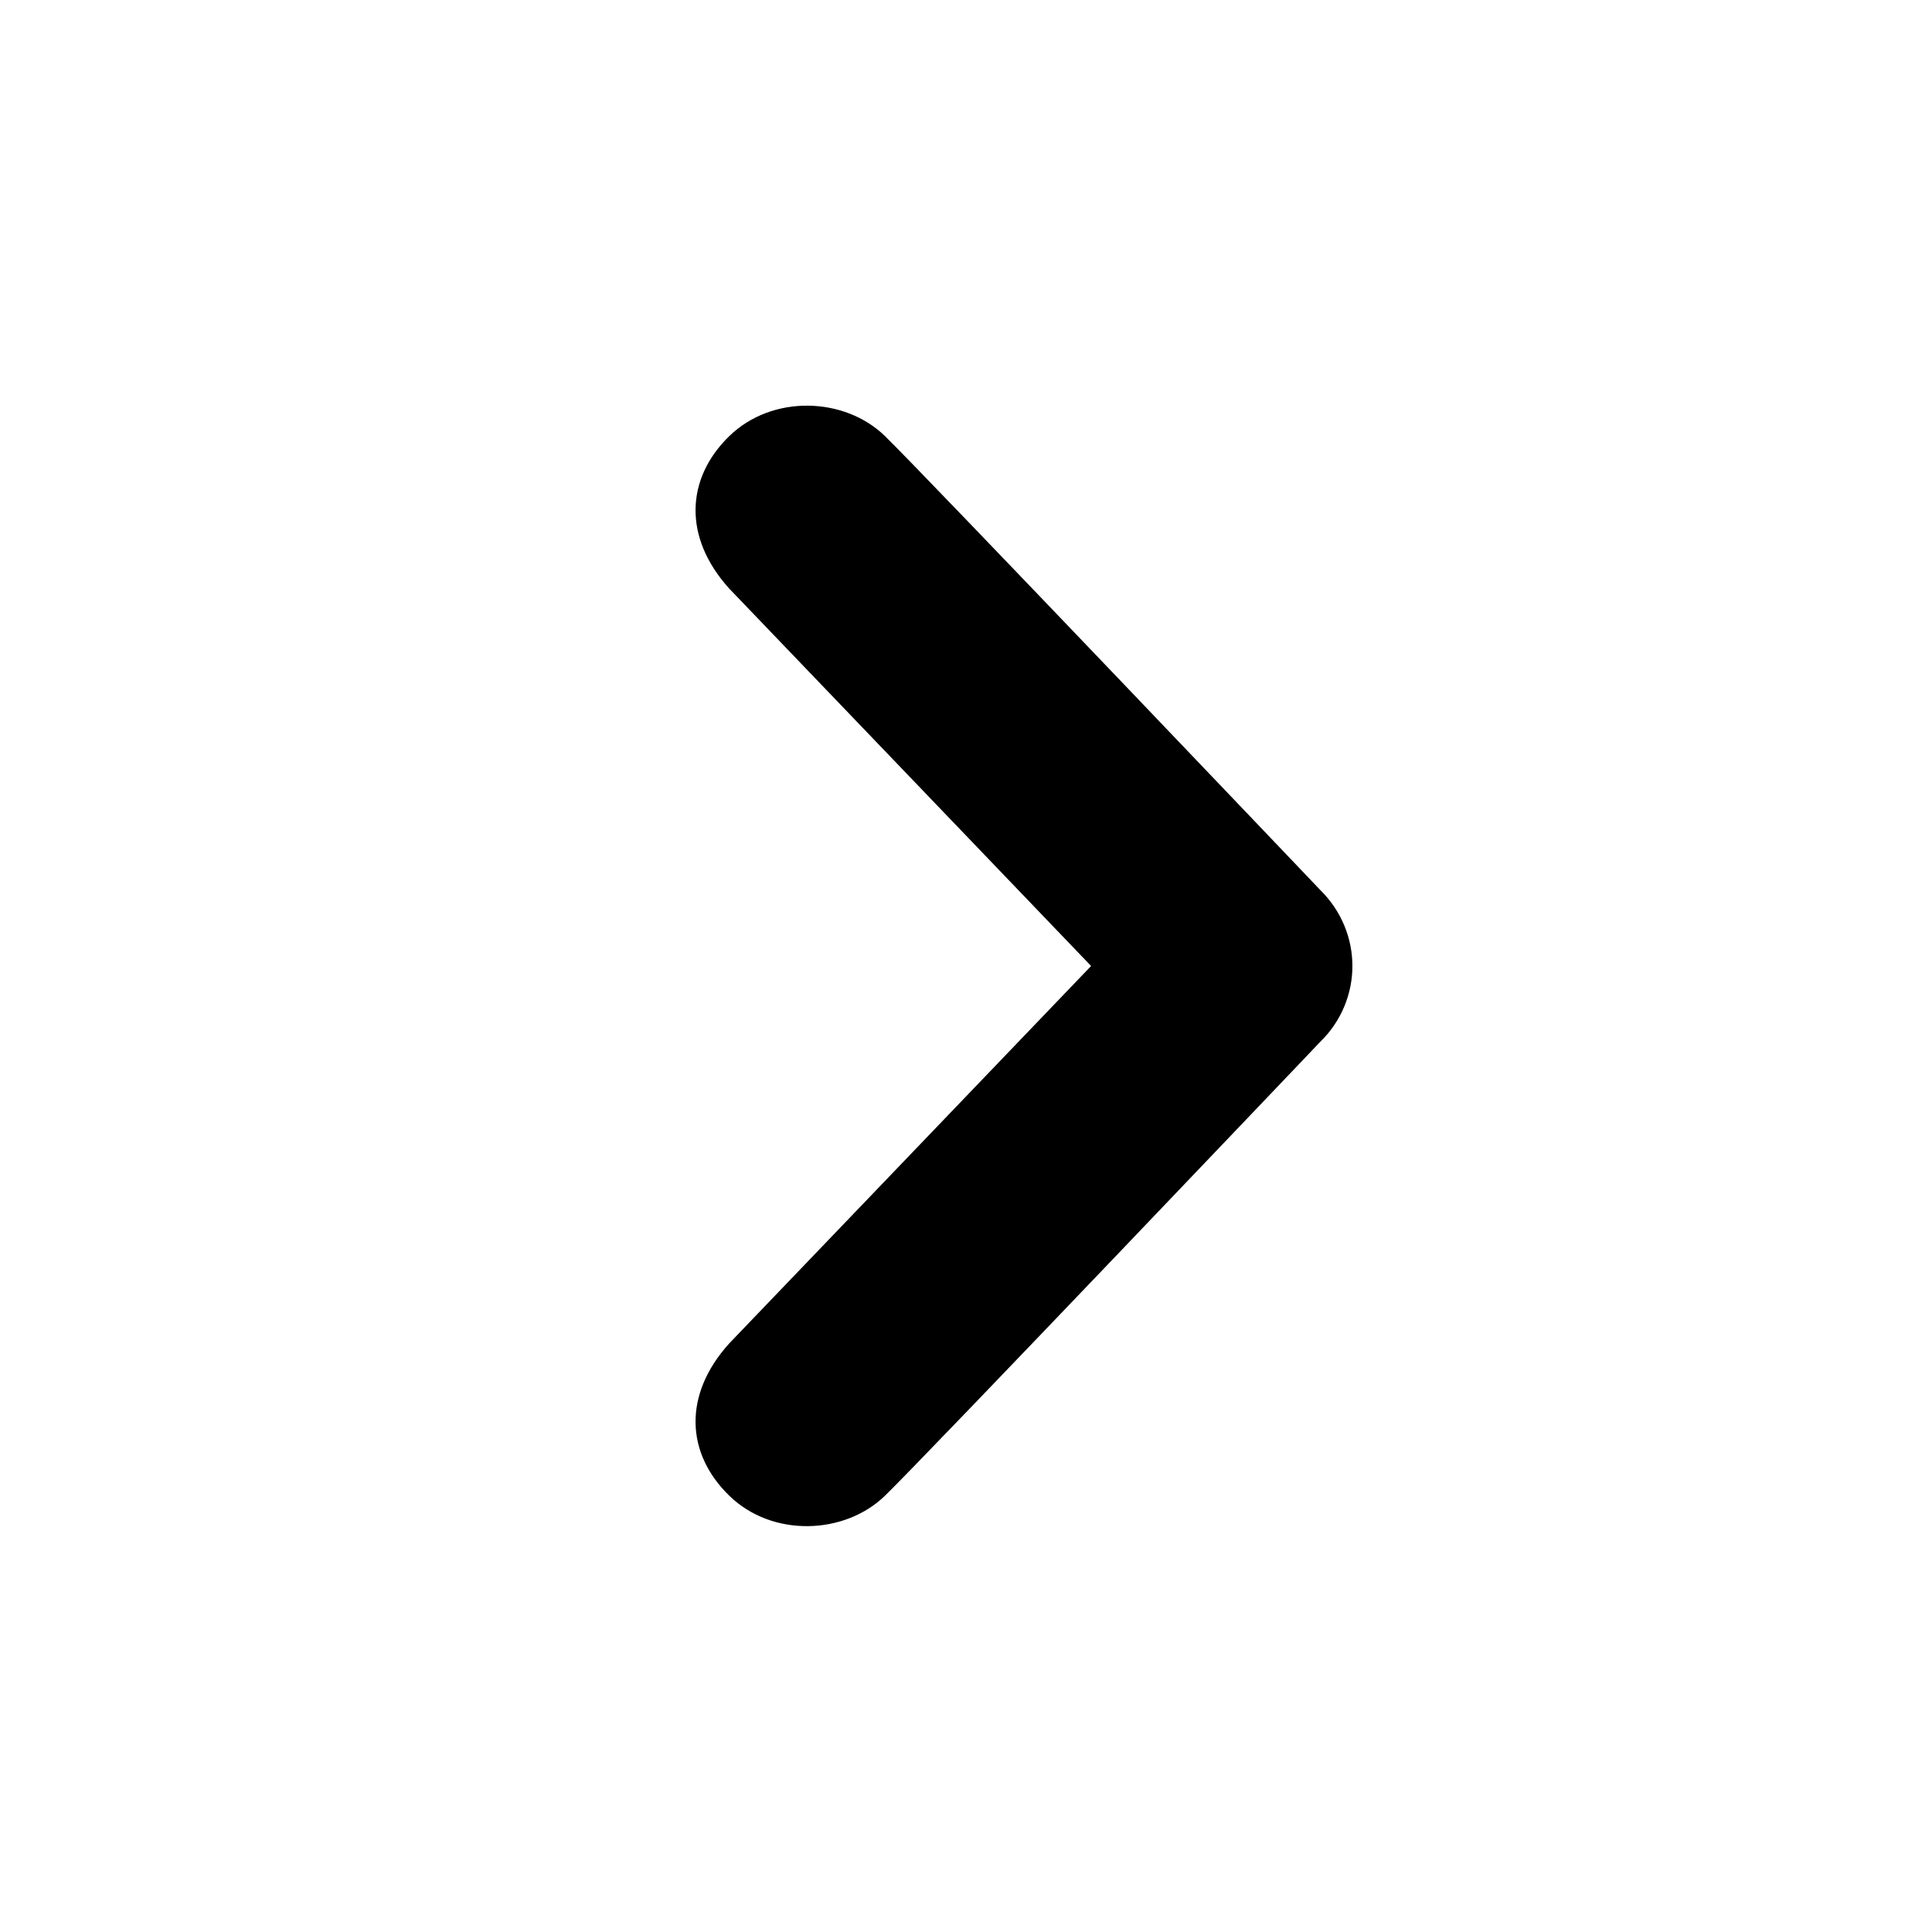
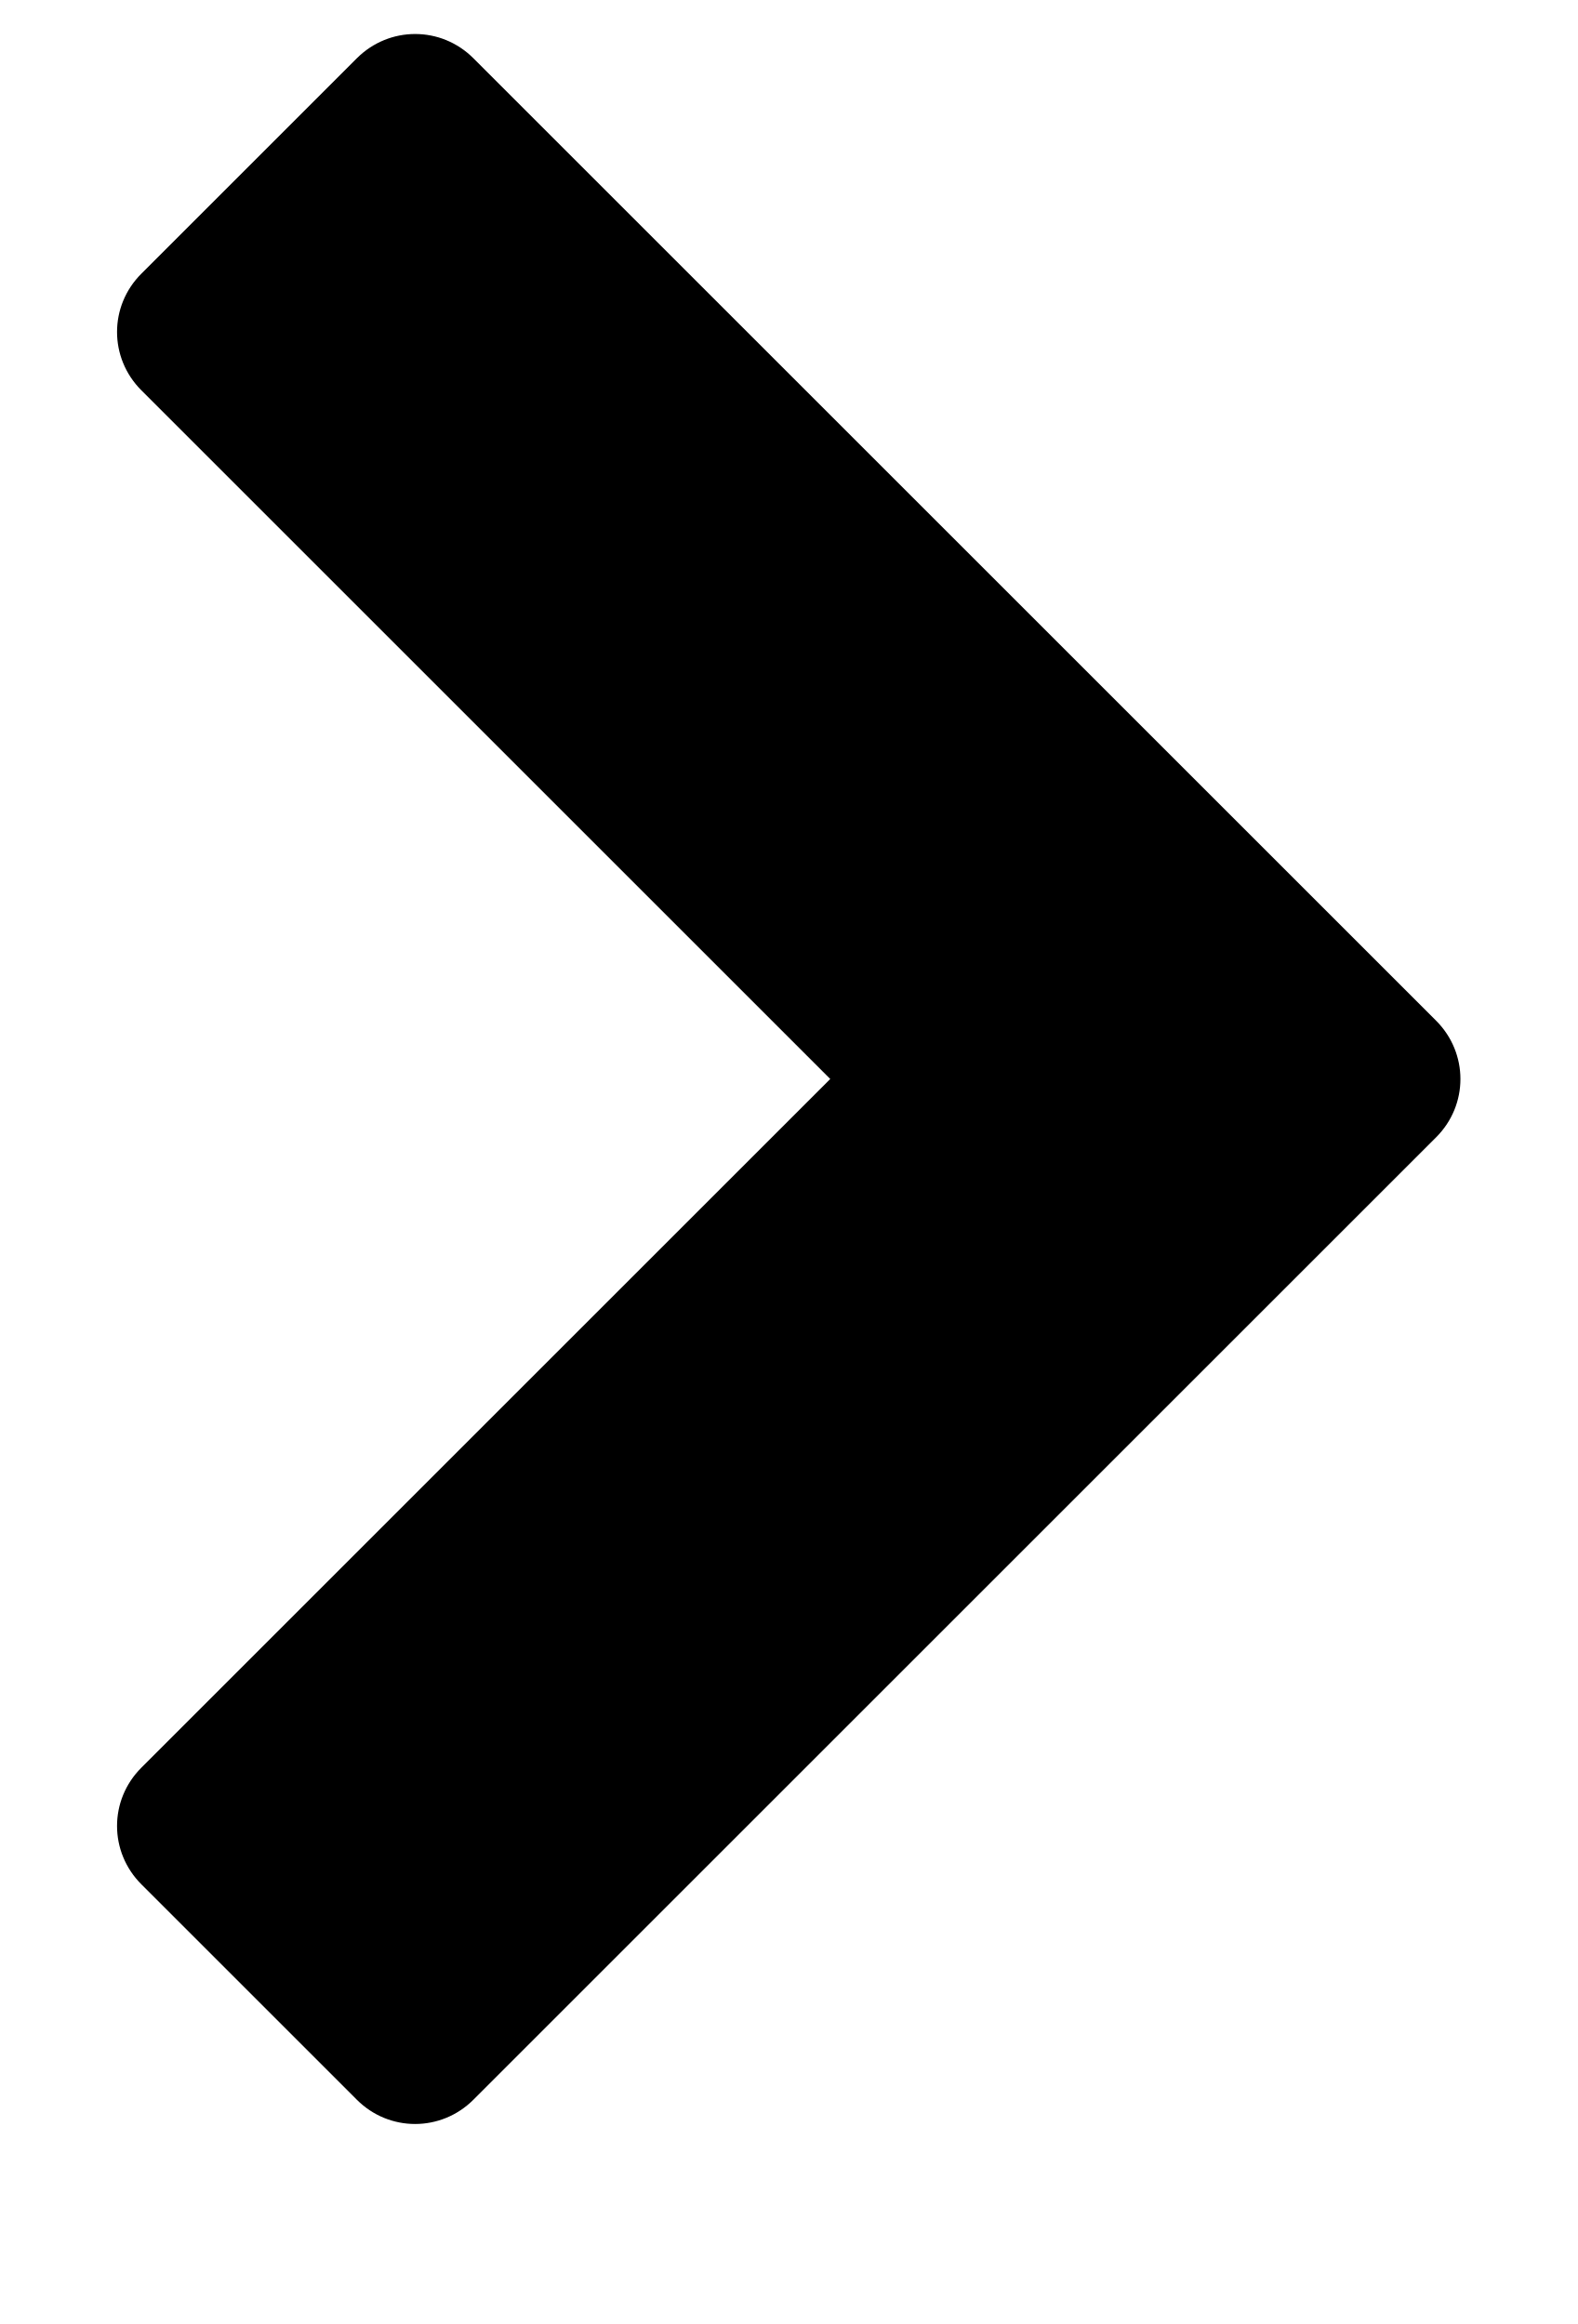
- <svg xmlns="http://www.w3.org/2000/svg" version="1.1" width="20" height="20" viewBox="0 0 20 20">
-   <path d="M9.163 4.516c0.418 0.408 4.502 4.695 4.502 4.695 0.223 0.219 0.335 0.504 0.335 0.789s-0.112 0.57-0.335 0.787c0 0-4.084 4.289-4.502 4.695-0.418 0.408-1.17 0.436-1.615 0-0.446-0.434-0.481-1.041 0-1.574l3.747-3.908-3.747-3.908c-0.481-0.533-0.446-1.141 0-1.576s1.197-0.409 1.615 0z" />
+ <svg xmlns="http://www.w3.org/2000/svg" version="1.1" width="19" height="28" viewBox="0 0 19 28">
+   <path d="M17.297 13.703l-11.594 11.594c-0.391 0.391-1.016 0.391-1.406 0l-2.594-2.594c-0.391-0.391-0.391-1.016 0-1.406l8.297-8.297-8.297-8.297c-0.391-0.391-0.391-1.016 0-1.406l2.594-2.594c0.391-0.391 1.016-0.391 1.406 0l11.594 11.594c0.391 0.391 0.391 1.016 0 1.406z" />
</svg>
